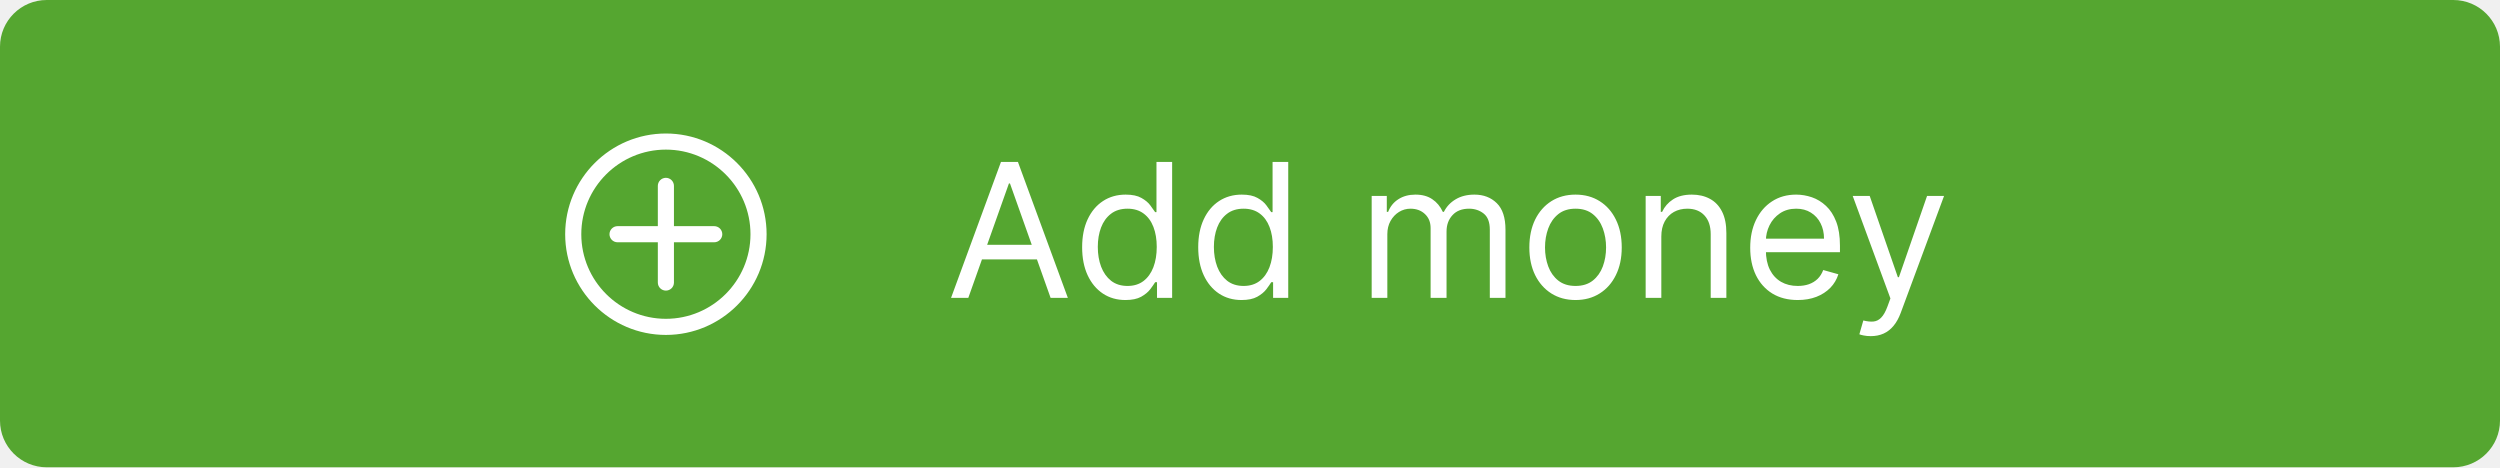
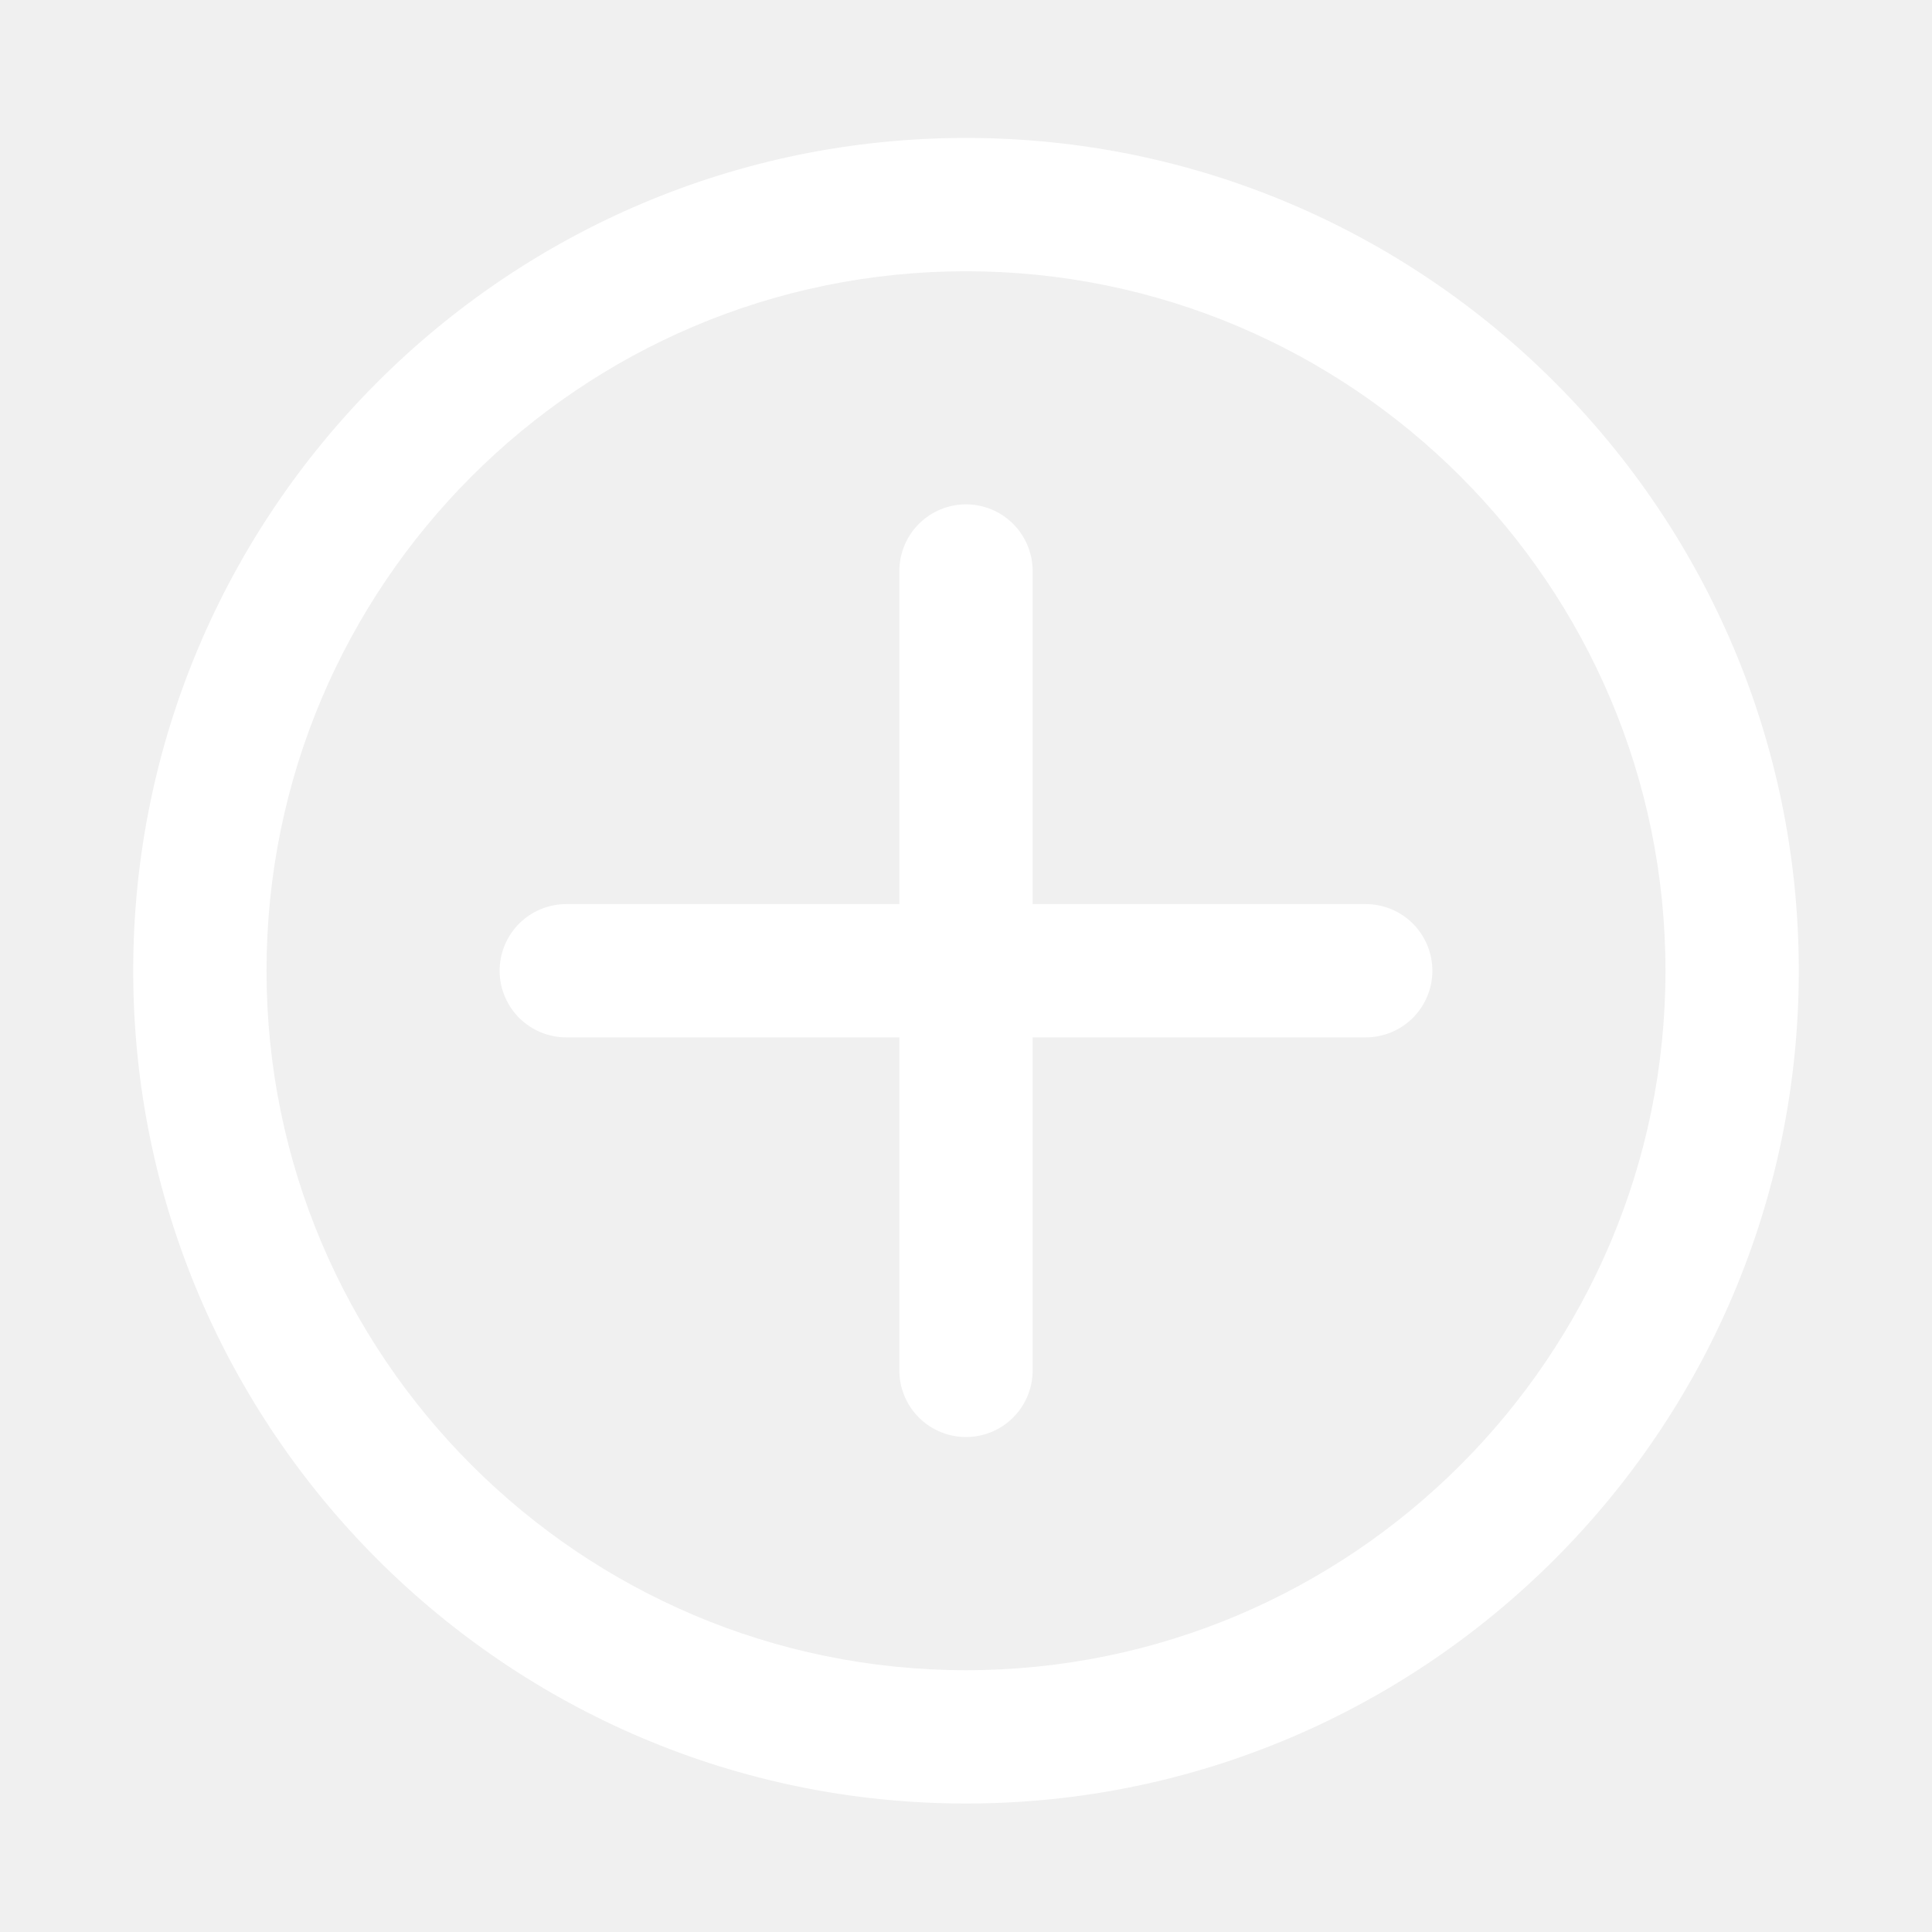
- <svg xmlns="http://www.w3.org/2000/svg" width="214" height="40" viewBox="0 0 214 40" fill="none">
-   <rect width="214" height="40" rx="4" fill="#55A630" />
-   <path d="M57 28.67C52.246 28.67 48.379 24.803 48.379 20.049C48.379 15.295 52.246 11.428 57 11.428C61.754 11.428 65.621 15.295 65.621 20.049C65.621 24.803 61.754 28.67 57 28.67ZM57 12.807C53.007 12.807 49.759 16.056 49.759 20.049C49.759 24.042 53.007 27.29 57 27.29C60.993 27.29 64.241 24.041 64.241 20.049C64.241 16.056 60.993 12.807 57 12.807Z" fill="white" />
-   <path d="M57 24.876C56.817 24.876 56.642 24.804 56.512 24.674C56.383 24.545 56.31 24.37 56.31 24.187V15.911C56.31 15.728 56.383 15.553 56.512 15.423C56.642 15.294 56.817 15.221 57 15.221C57.183 15.221 57.358 15.294 57.488 15.423C57.617 15.553 57.69 15.728 57.69 15.911V24.187C57.69 24.37 57.617 24.545 57.488 24.674C57.358 24.804 57.183 24.876 57 24.876Z" fill="white" />
-   <path d="M61.138 20.739H52.862C52.679 20.739 52.504 20.666 52.374 20.537C52.245 20.407 52.172 20.232 52.172 20.049C52.172 19.866 52.245 19.691 52.374 19.561C52.504 19.432 52.679 19.359 52.862 19.359H61.138C61.321 19.359 61.496 19.432 61.626 19.561C61.755 19.691 61.828 19.866 61.828 20.049C61.828 20.232 61.755 20.407 61.626 20.537C61.496 20.666 61.321 20.739 61.138 20.739Z" fill="white" />
-   <path d="M82.886 25.5H81.409L85.682 13.864H87.136L91.409 25.5H89.932L86.454 15.704H86.364L82.886 25.5ZM83.432 20.954H89.386V22.204H83.432V20.954ZM96.335 25.682C95.608 25.682 94.966 25.498 94.409 25.131C93.852 24.759 93.417 24.237 93.102 23.562C92.788 22.884 92.631 22.083 92.631 21.159C92.631 20.242 92.788 19.447 93.102 18.773C93.417 18.099 93.854 17.578 94.415 17.21C94.975 16.843 95.623 16.659 96.358 16.659C96.926 16.659 97.375 16.754 97.704 16.943C98.038 17.129 98.292 17.341 98.466 17.579C98.644 17.814 98.782 18.008 98.881 18.159H98.994V13.864H100.335V25.5H99.04V24.159H98.881C98.782 24.318 98.642 24.519 98.46 24.761C98.278 25 98.019 25.214 97.682 25.403C97.345 25.589 96.896 25.682 96.335 25.682ZM96.517 24.477C97.055 24.477 97.51 24.337 97.881 24.057C98.252 23.773 98.534 23.381 98.727 22.881C98.921 22.377 99.017 21.796 99.017 21.136C99.017 20.485 98.922 19.915 98.733 19.426C98.544 18.934 98.263 18.551 97.892 18.278C97.521 18.002 97.062 17.864 96.517 17.864C95.949 17.864 95.475 18.009 95.097 18.301C94.722 18.589 94.439 18.981 94.25 19.477C94.064 19.97 93.972 20.523 93.972 21.136C93.972 21.758 94.066 22.322 94.256 22.829C94.449 23.333 94.733 23.735 95.108 24.034C95.487 24.329 95.956 24.477 96.517 24.477ZM106.273 25.682C105.545 25.682 104.903 25.498 104.347 25.131C103.79 24.759 103.354 24.237 103.04 23.562C102.725 22.884 102.568 22.083 102.568 21.159C102.568 20.242 102.725 19.447 103.04 18.773C103.354 18.099 103.792 17.578 104.352 17.21C104.913 16.843 105.561 16.659 106.295 16.659C106.864 16.659 107.313 16.754 107.642 16.943C107.975 17.129 108.229 17.341 108.403 17.579C108.581 17.814 108.72 18.008 108.818 18.159H108.932V13.864H110.273V25.5H108.977V24.159H108.818C108.72 24.318 108.58 24.519 108.398 24.761C108.216 25 107.956 25.214 107.619 25.403C107.282 25.589 106.833 25.682 106.273 25.682ZM106.455 24.477C106.992 24.477 107.447 24.337 107.818 24.057C108.189 23.773 108.472 23.381 108.665 22.881C108.858 22.377 108.955 21.796 108.955 21.136C108.955 20.485 108.86 19.915 108.67 19.426C108.481 18.934 108.201 18.551 107.83 18.278C107.458 18.002 107 17.864 106.455 17.864C105.886 17.864 105.413 18.009 105.034 18.301C104.659 18.589 104.377 18.981 104.188 19.477C104.002 19.97 103.909 20.523 103.909 21.136C103.909 21.758 104.004 22.322 104.193 22.829C104.386 23.333 104.67 23.735 105.045 24.034C105.424 24.329 105.894 24.477 106.455 24.477ZM117.415 25.5V16.773H118.71V18.136H118.824C119.006 17.671 119.299 17.309 119.705 17.051C120.11 16.79 120.597 16.659 121.165 16.659C121.741 16.659 122.22 16.79 122.602 17.051C122.989 17.309 123.29 17.671 123.506 18.136H123.597C123.82 17.686 124.155 17.328 124.602 17.062C125.049 16.794 125.585 16.659 126.21 16.659C126.991 16.659 127.629 16.903 128.125 17.392C128.621 17.877 128.869 18.633 128.869 19.659V25.5H127.528V19.659C127.528 19.015 127.352 18.555 127 18.278C126.648 18.002 126.233 17.864 125.756 17.864C125.142 17.864 124.667 18.049 124.33 18.421C123.992 18.788 123.824 19.254 123.824 19.818V25.5H122.46V19.523C122.46 19.026 122.299 18.627 121.977 18.324C121.655 18.017 121.241 17.864 120.733 17.864C120.384 17.864 120.059 17.956 119.756 18.142C119.456 18.328 119.214 18.585 119.028 18.915C118.847 19.241 118.756 19.617 118.756 20.046V25.5H117.415ZM134.866 25.682C134.079 25.682 133.387 25.494 132.793 25.119C132.202 24.744 131.74 24.22 131.406 23.546C131.077 22.871 130.912 22.083 130.912 21.182C130.912 20.273 131.077 19.479 131.406 18.801C131.74 18.123 132.202 17.597 132.793 17.222C133.387 16.847 134.079 16.659 134.866 16.659C135.654 16.659 136.344 16.847 136.935 17.222C137.529 17.597 137.991 18.123 138.321 18.801C138.654 19.479 138.821 20.273 138.821 21.182C138.821 22.083 138.654 22.871 138.321 23.546C137.991 24.22 137.529 24.744 136.935 25.119C136.344 25.494 135.654 25.682 134.866 25.682ZM134.866 24.477C135.465 24.477 135.957 24.324 136.344 24.017C136.73 23.71 137.016 23.307 137.202 22.807C137.387 22.307 137.48 21.765 137.48 21.182C137.48 20.599 137.387 20.055 137.202 19.551C137.016 19.047 136.73 18.64 136.344 18.329C135.957 18.019 135.465 17.864 134.866 17.864C134.268 17.864 133.776 18.019 133.389 18.329C133.003 18.64 132.717 19.047 132.531 19.551C132.346 20.055 132.253 20.599 132.253 21.182C132.253 21.765 132.346 22.307 132.531 22.807C132.717 23.307 133.003 23.71 133.389 24.017C133.776 24.324 134.268 24.477 134.866 24.477ZM142.209 20.25V25.5H140.868V16.773H142.163V18.136H142.277C142.482 17.693 142.792 17.337 143.209 17.068C143.625 16.796 144.163 16.659 144.822 16.659C145.413 16.659 145.93 16.78 146.374 17.023C146.817 17.261 147.161 17.625 147.408 18.114C147.654 18.599 147.777 19.212 147.777 19.954V25.5H146.436V20.046C146.436 19.36 146.258 18.826 145.902 18.443C145.546 18.057 145.057 17.864 144.436 17.864C144.008 17.864 143.625 17.956 143.288 18.142C142.955 18.328 142.692 18.599 142.499 18.954C142.305 19.311 142.209 19.742 142.209 20.25ZM153.886 25.682C153.045 25.682 152.32 25.496 151.71 25.125C151.104 24.75 150.636 24.227 150.307 23.557C149.981 22.883 149.818 22.099 149.818 21.204C149.818 20.311 149.981 19.523 150.307 18.841C150.636 18.155 151.095 17.621 151.682 17.239C152.273 16.852 152.962 16.659 153.75 16.659C154.205 16.659 154.653 16.735 155.097 16.886C155.54 17.038 155.943 17.284 156.307 17.625C156.67 17.962 156.96 18.409 157.176 18.966C157.392 19.523 157.5 20.208 157.5 21.023V21.591H150.773V20.432H156.136C156.136 19.939 156.038 19.5 155.841 19.114C155.648 18.727 155.371 18.422 155.011 18.199C154.655 17.975 154.235 17.864 153.75 17.864C153.216 17.864 152.754 17.996 152.364 18.261C151.977 18.523 151.68 18.864 151.472 19.284C151.263 19.704 151.159 20.155 151.159 20.636V21.409C151.159 22.068 151.273 22.627 151.5 23.085C151.731 23.54 152.051 23.886 152.46 24.125C152.869 24.36 153.345 24.477 153.886 24.477C154.239 24.477 154.557 24.428 154.841 24.329C155.129 24.227 155.377 24.076 155.585 23.875C155.794 23.671 155.955 23.417 156.068 23.114L157.364 23.477C157.227 23.917 156.998 24.303 156.676 24.636C156.354 24.966 155.956 25.224 155.483 25.409C155.009 25.591 154.477 25.682 153.886 25.682ZM160.138 28.773C159.911 28.773 159.708 28.754 159.53 28.716C159.352 28.682 159.229 28.648 159.161 28.614L159.501 27.432C159.827 27.515 160.115 27.546 160.365 27.523C160.615 27.5 160.837 27.388 161.03 27.188C161.227 26.991 161.407 26.671 161.57 26.227L161.82 25.546L158.592 16.773H160.047L162.456 23.727H162.547L164.956 16.773H166.411L162.706 26.773C162.539 27.224 162.333 27.597 162.087 27.892C161.84 28.191 161.554 28.413 161.229 28.557C160.907 28.701 160.543 28.773 160.138 28.773Z" fill="white" />
+ <svg xmlns="http://www.w3.org/2000/svg" width="20" height="20" viewBox="0 0 20 20" fill="none">
+   <path d="M10 18.67C5.246 18.67 1.379 14.803 1.379 10.049C1.379 5.295 5.246 1.428 10 1.428C14.754 1.428 18.621 5.295 18.621 10.049C18.621 14.803 14.754 18.67 10 18.67ZM10 2.808C6.007 2.808 2.759 6.056 2.759 10.049C2.759 14.042 6.007 17.29 10 17.29C13.993 17.29 17.241 14.041 17.241 10.049C17.241 6.056 13.993 2.808 10 2.808Z" fill="white" />
+   <path d="M10 14.876C9.817 14.876 9.642 14.804 9.512 14.674C9.383 14.545 9.31 14.37 9.31 14.187V5.911C9.31 5.728 9.383 5.553 9.512 5.423C9.642 5.294 9.817 5.221 10 5.221C10.183 5.221 10.358 5.294 10.488 5.423C10.617 5.553 10.69 5.728 10.69 5.911V14.187C10.69 14.37 10.617 14.545 10.488 14.674C10.358 14.804 10.183 14.876 10 14.876Z" fill="white" />
+   <path d="M14.138 10.739H5.862C5.679 10.739 5.504 10.666 5.374 10.537C5.245 10.407 5.172 10.232 5.172 10.049C5.172 9.866 5.245 9.691 5.374 9.561C5.504 9.432 5.679 9.359 5.862 9.359H14.138C14.321 9.359 14.496 9.432 14.626 9.561C14.755 9.691 14.828 9.866 14.828 10.049C14.828 10.232 14.755 10.407 14.626 10.537C14.496 10.666 14.321 10.739 14.138 10.739Z" fill="white" />
</svg>
